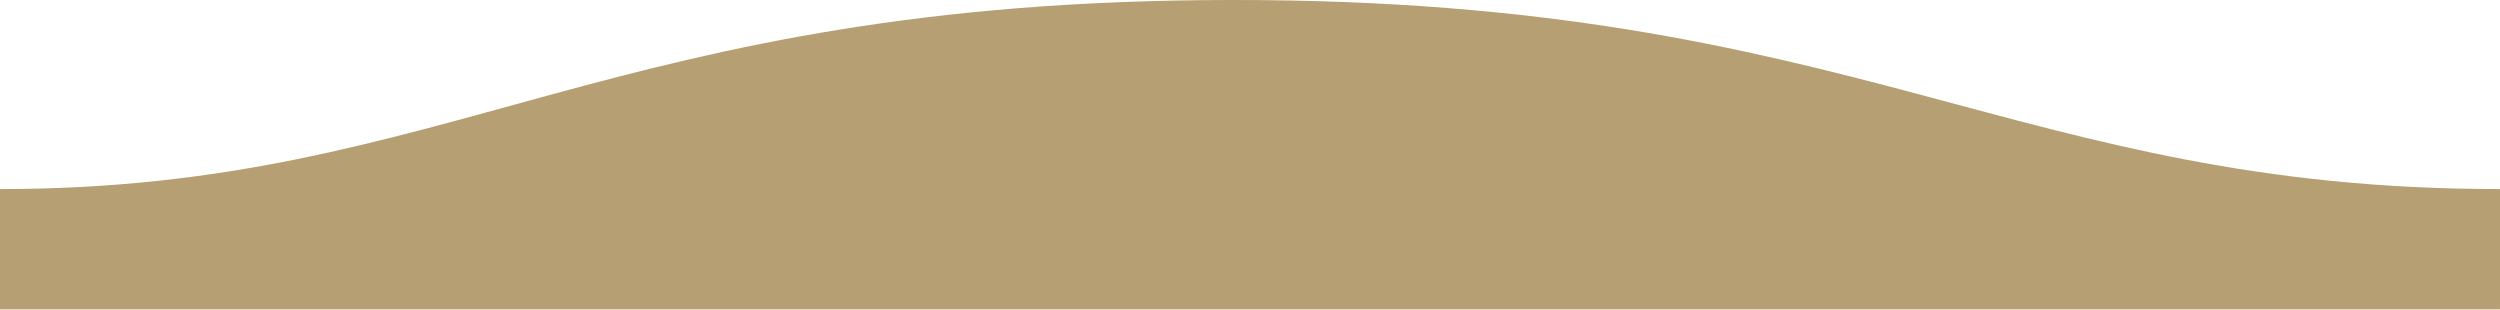
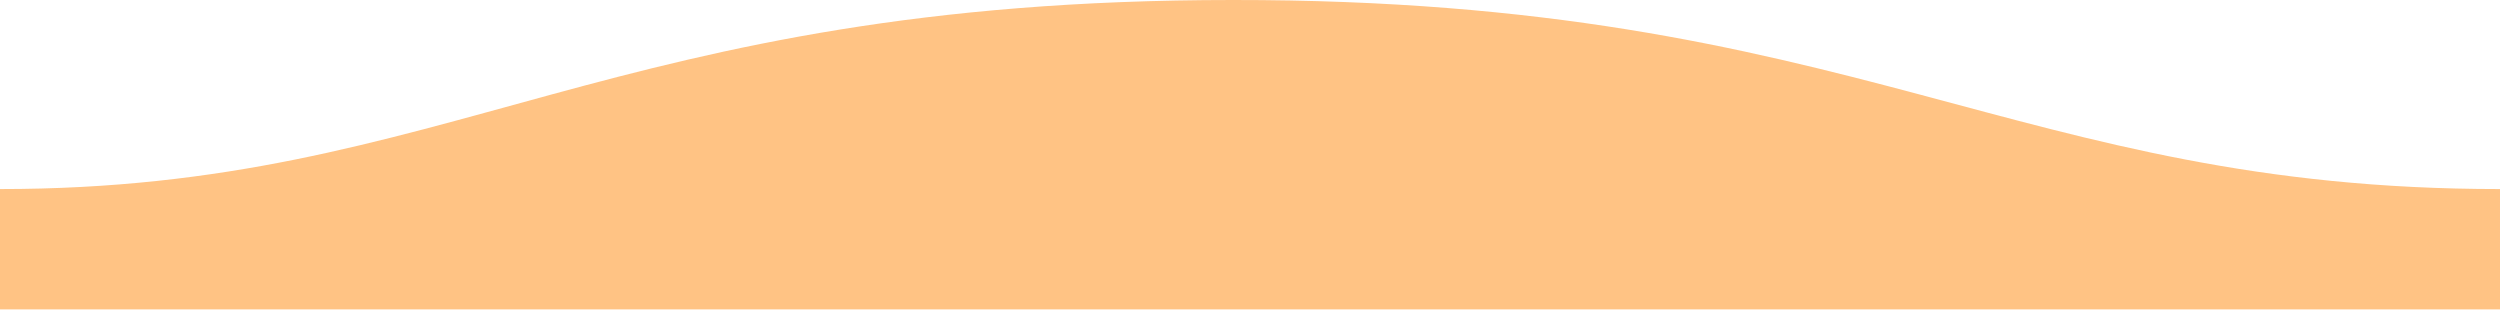
<svg xmlns="http://www.w3.org/2000/svg" id="wave" style="transform:rotate(0deg); transition: 0.3s" width="1600" height="198" version="1.1">
-   <path fill="#b6a073" fill-rule="evenodd" d="M.005 121C311 121 409.898-.25 811 0c400 0 500 121 789 121v77H0s.005-48 .005-77z" transform="matrix(-1 0 0 1 1600 0)" />
+   <path fill="#ffc384" fill-rule="evenodd" d="M.005 121C311 121 409.898-.25 811 0c400 0 500 121 789 121v77H0s.005-48 .005-77z" transform="matrix(-1 0 0 1 1600 0)" />
</svg>
